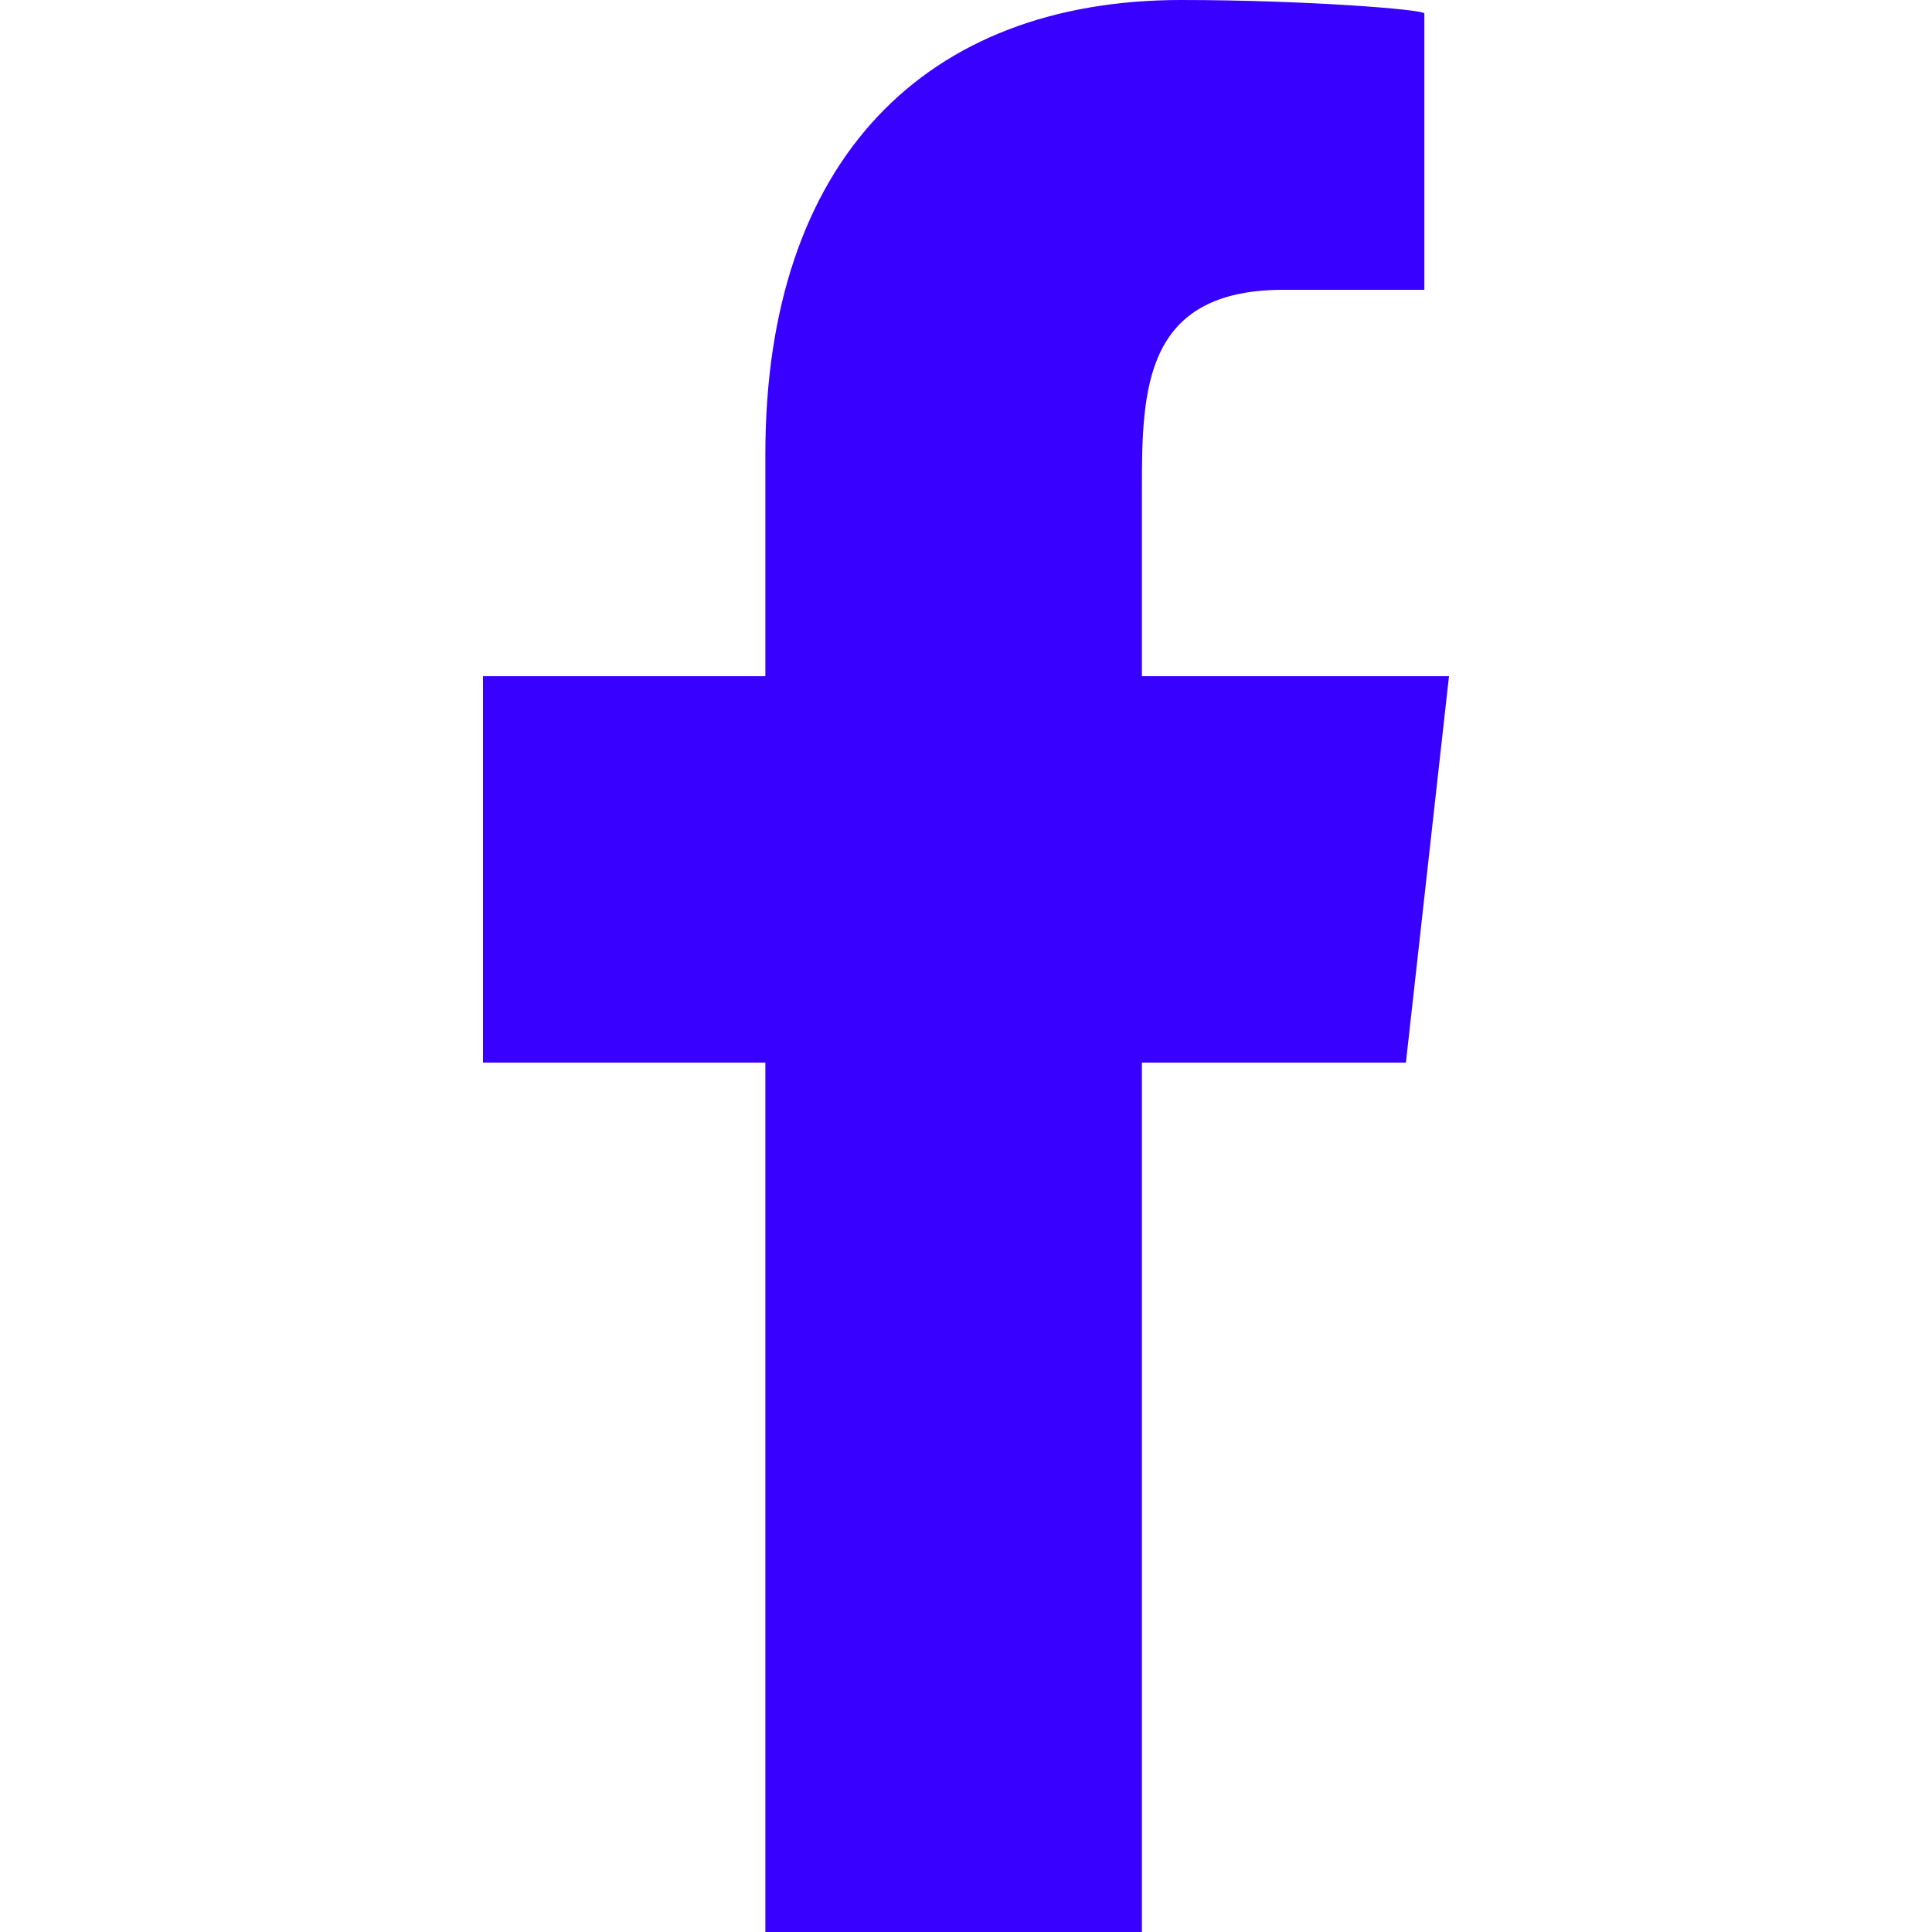
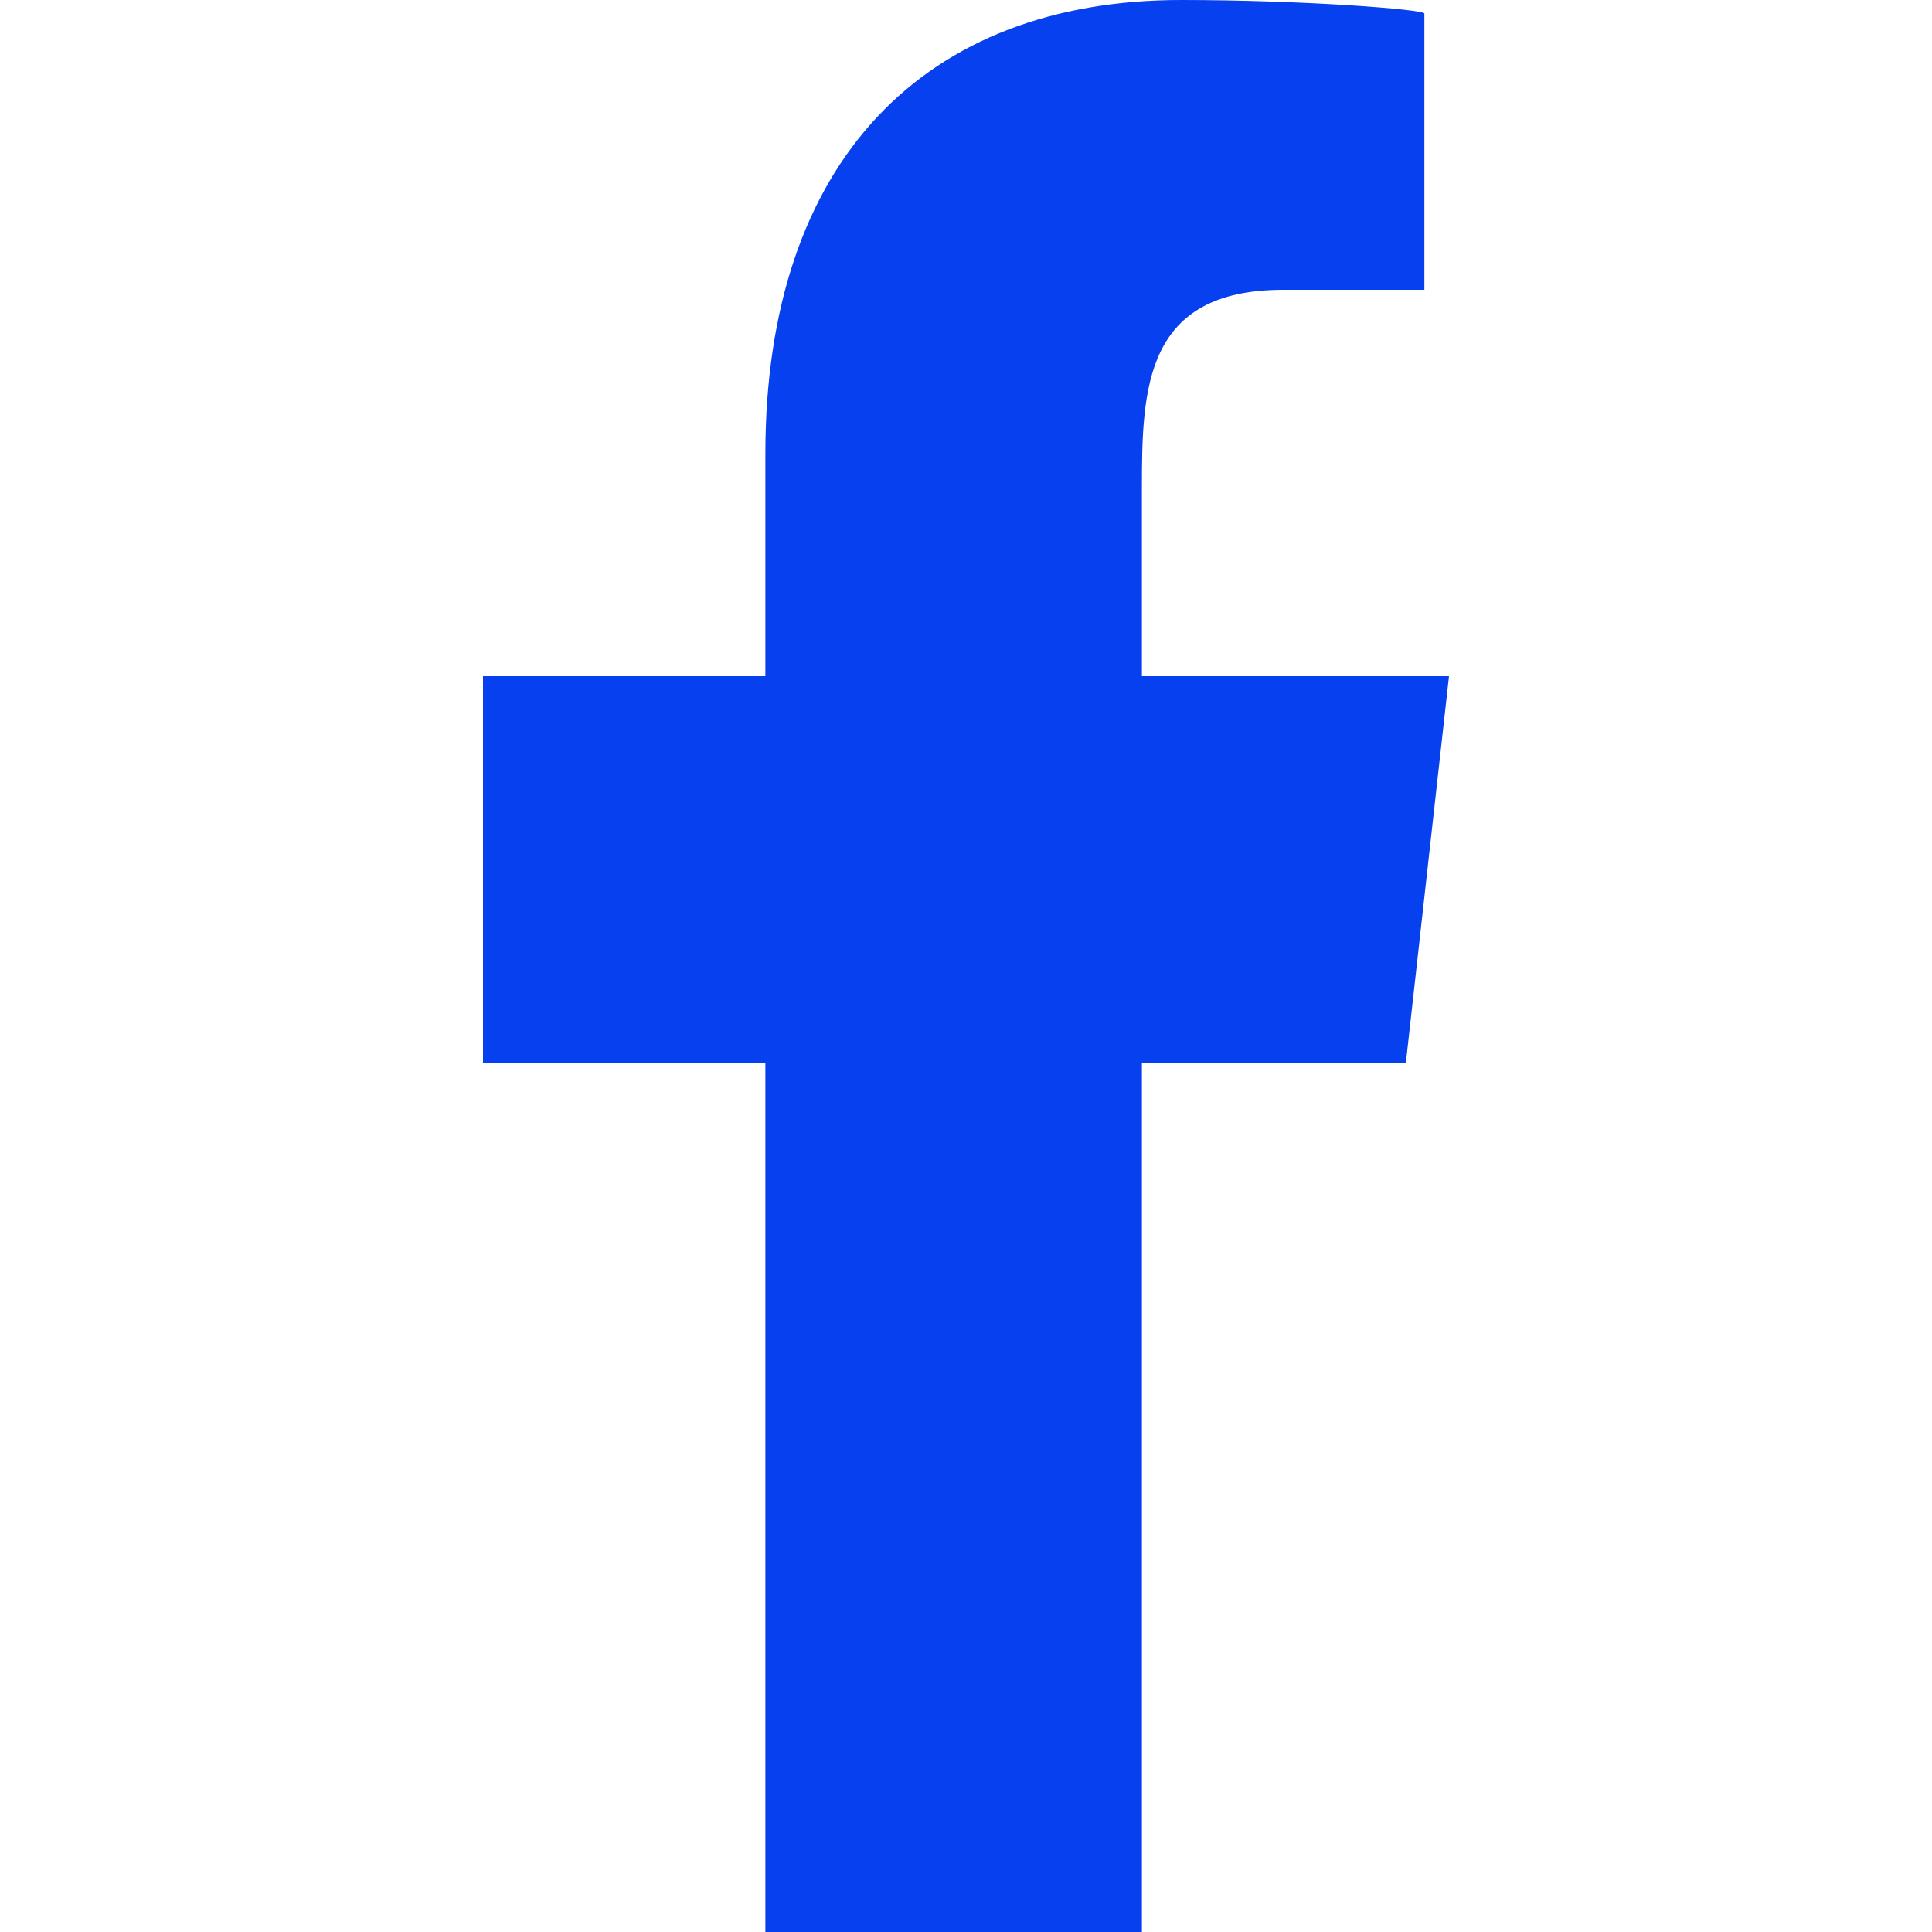
<svg xmlns="http://www.w3.org/2000/svg" width="800px" height="800px" viewBox="-5 0 20 20" version="1.1" fill="#000000">
  <g id="SVGRepo_bgCarrier" stroke-width="0" />
  <g id="SVGRepo_tracerCarrier" stroke-linecap="round" stroke-linejoin="round" />
  <g id="SVGRepo_iconCarrier">
    <defs> </defs>
    <g id="Page-1" stroke="none" stroke-width="1" fill="none" fill-rule="evenodd">
-       <g id="Dribbble-Light-Preview" transform="translate(-385, -7399)" fill="#3700ff">
+       <g id="Dribbble-Light-Preview" transform="translate(-385, -7399)" fill="#0640ef">
        <g id="icons" transform="translate(56, 160)">
-           <path d="M335.821,7259 L335.821,7250 L338.554,7250 L339,7246 L335.821,7246 L335.821,7244.052 C335.821,7243.022 335.848,7242 337.287,7242 L338.745,7242 L338.745,7239.14 C338.745,7239.097 337.492,7239 336.226,7239 C333.58,7239 331.923,7240.657 331.923,7243.7 L331.923,7246 L329,7246 L329,7250 L331.923,7250 L331.923,7259 L335.821,7259 Z" id="facebook-[#0400ff]"> </path>
+           <path d="M335.821,7259 L335.821,7250 L338.554,7250 L339,7246 L335.821,7246 L335.821,7244.052 C335.821,7243.022 335.848,7242 337.287,7242 L338.745,7242 L338.745,7239.14 C338.745,7239.097 337.492,7239 336.226,7239 C333.58,7239 331.923,7240.657 331.923,7243.7 L331.923,7246 L329,7246 L329,7250 L331.923,7250 L331.923,7259 L335.821,7259 Z" id="facebook-[#0640ef]"> </path>
        </g>
      </g>
    </g>
  </g>
</svg>
